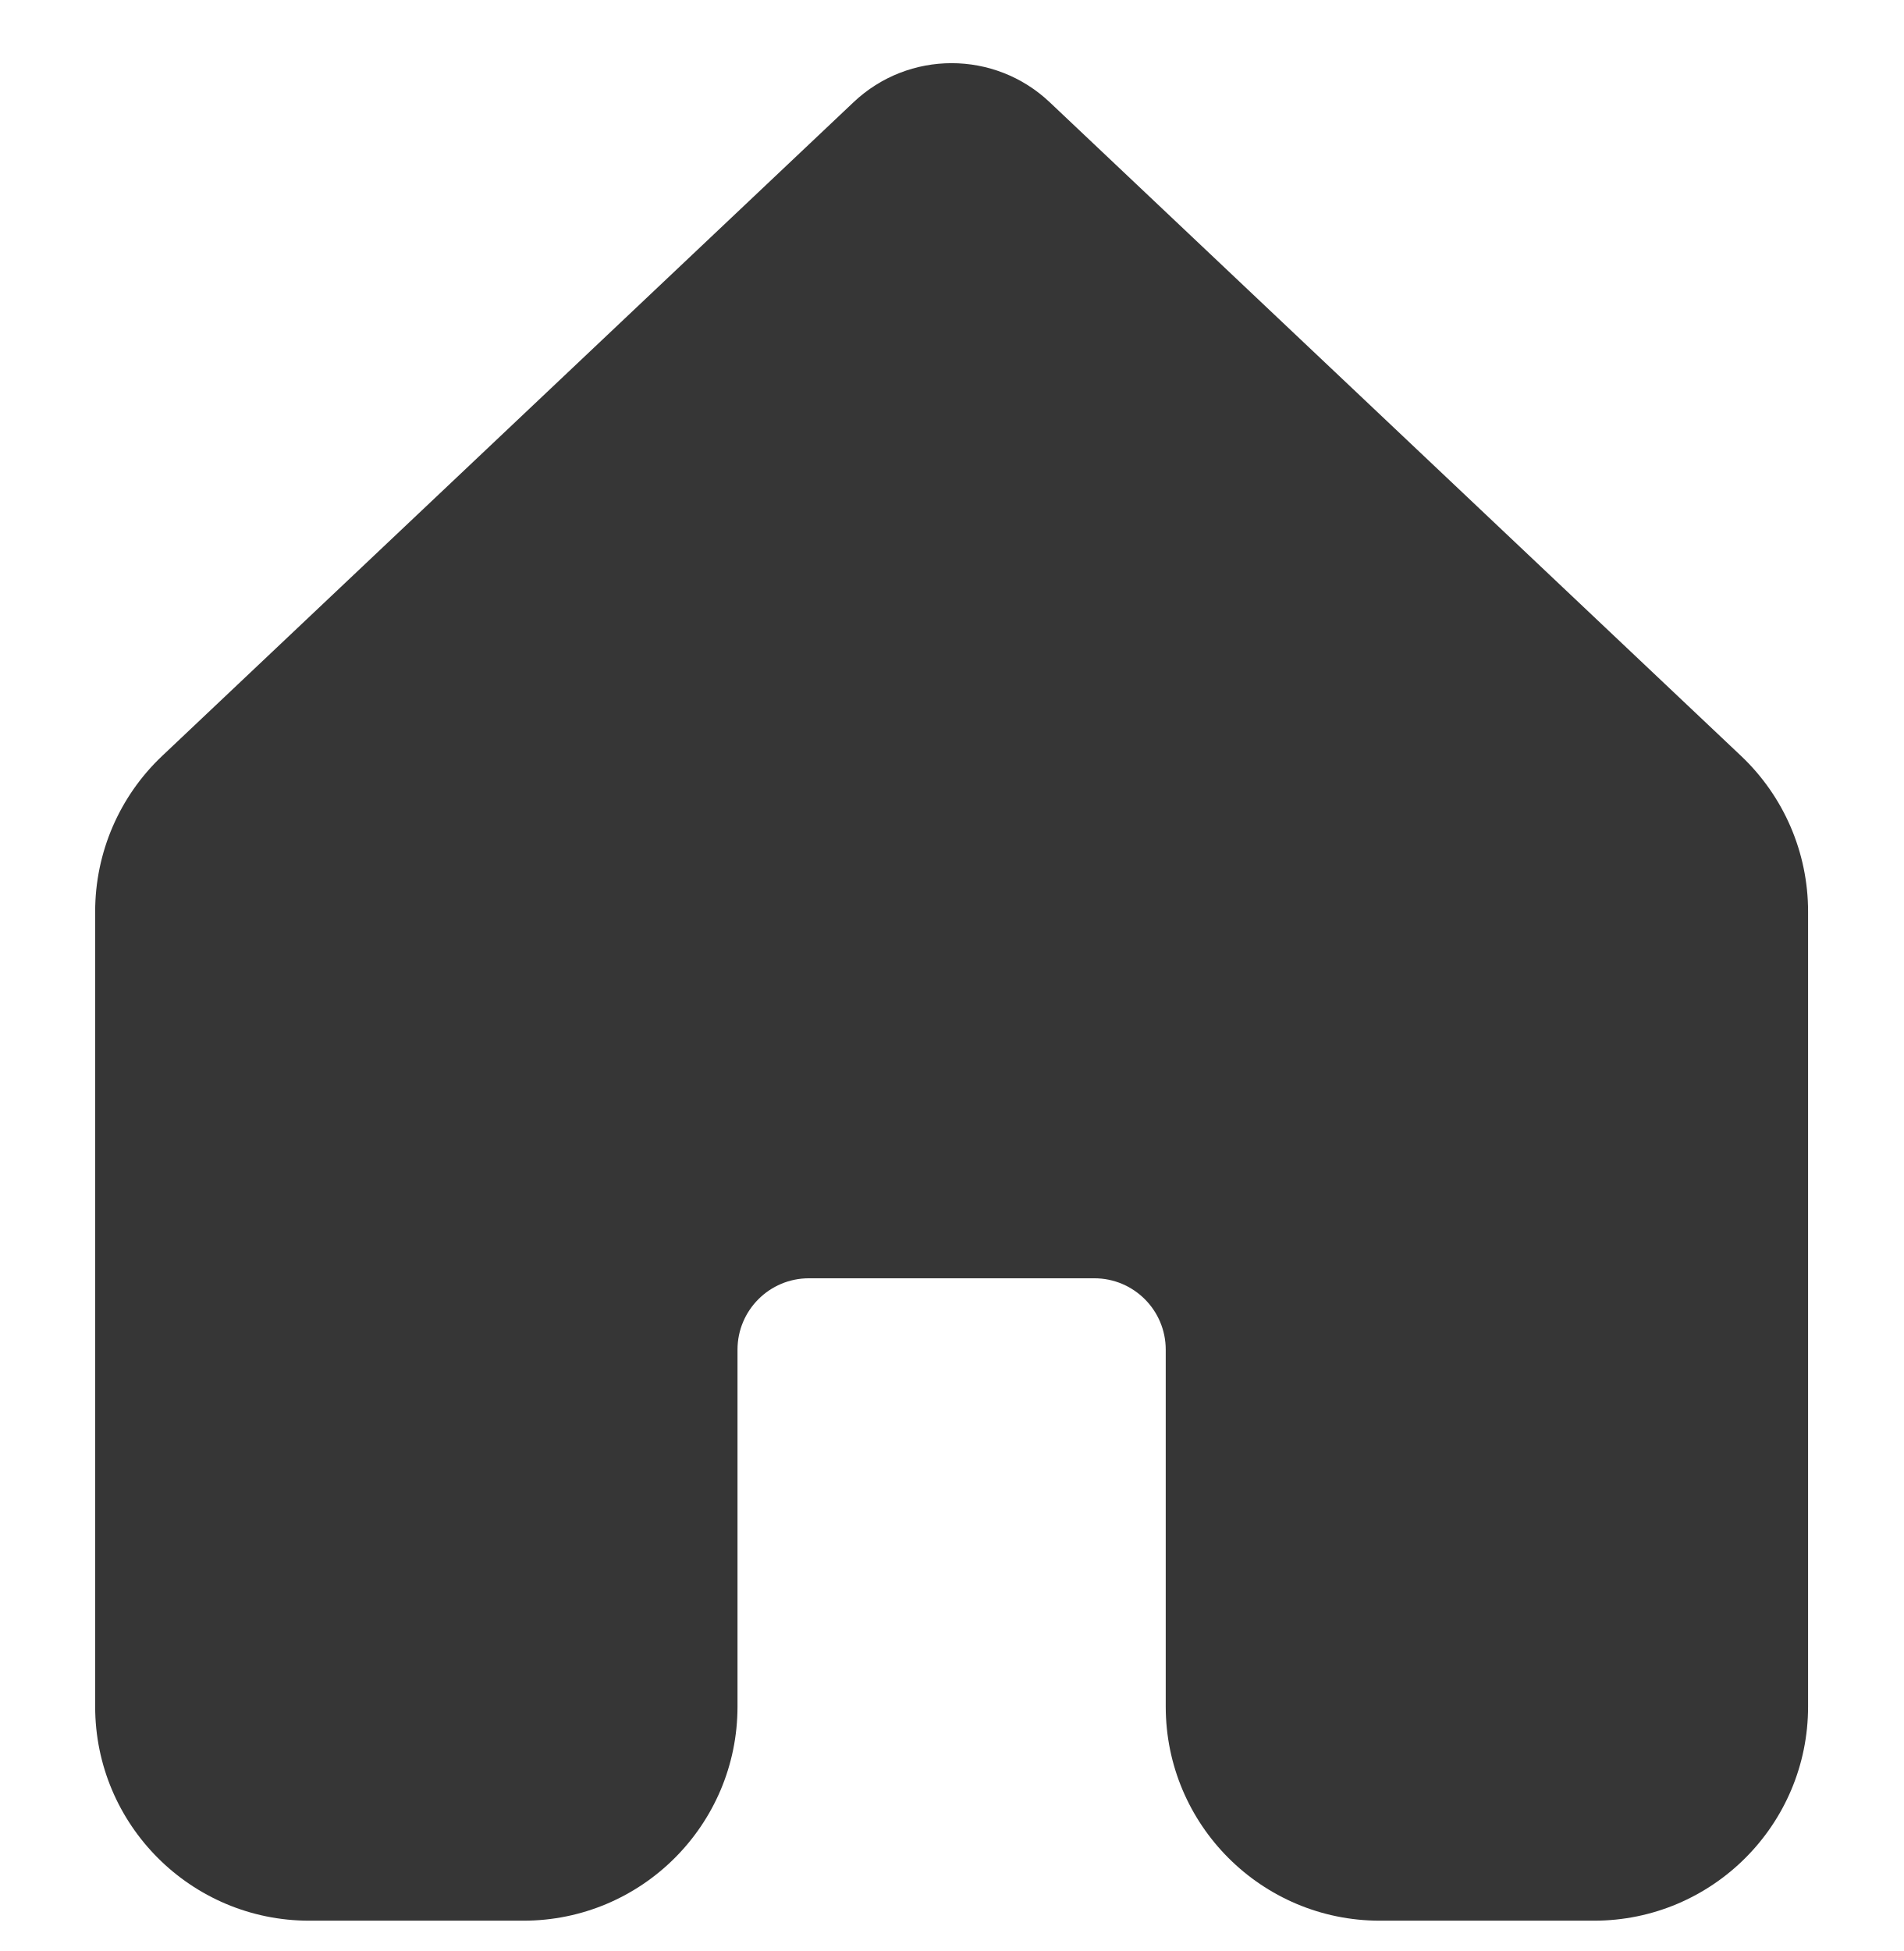
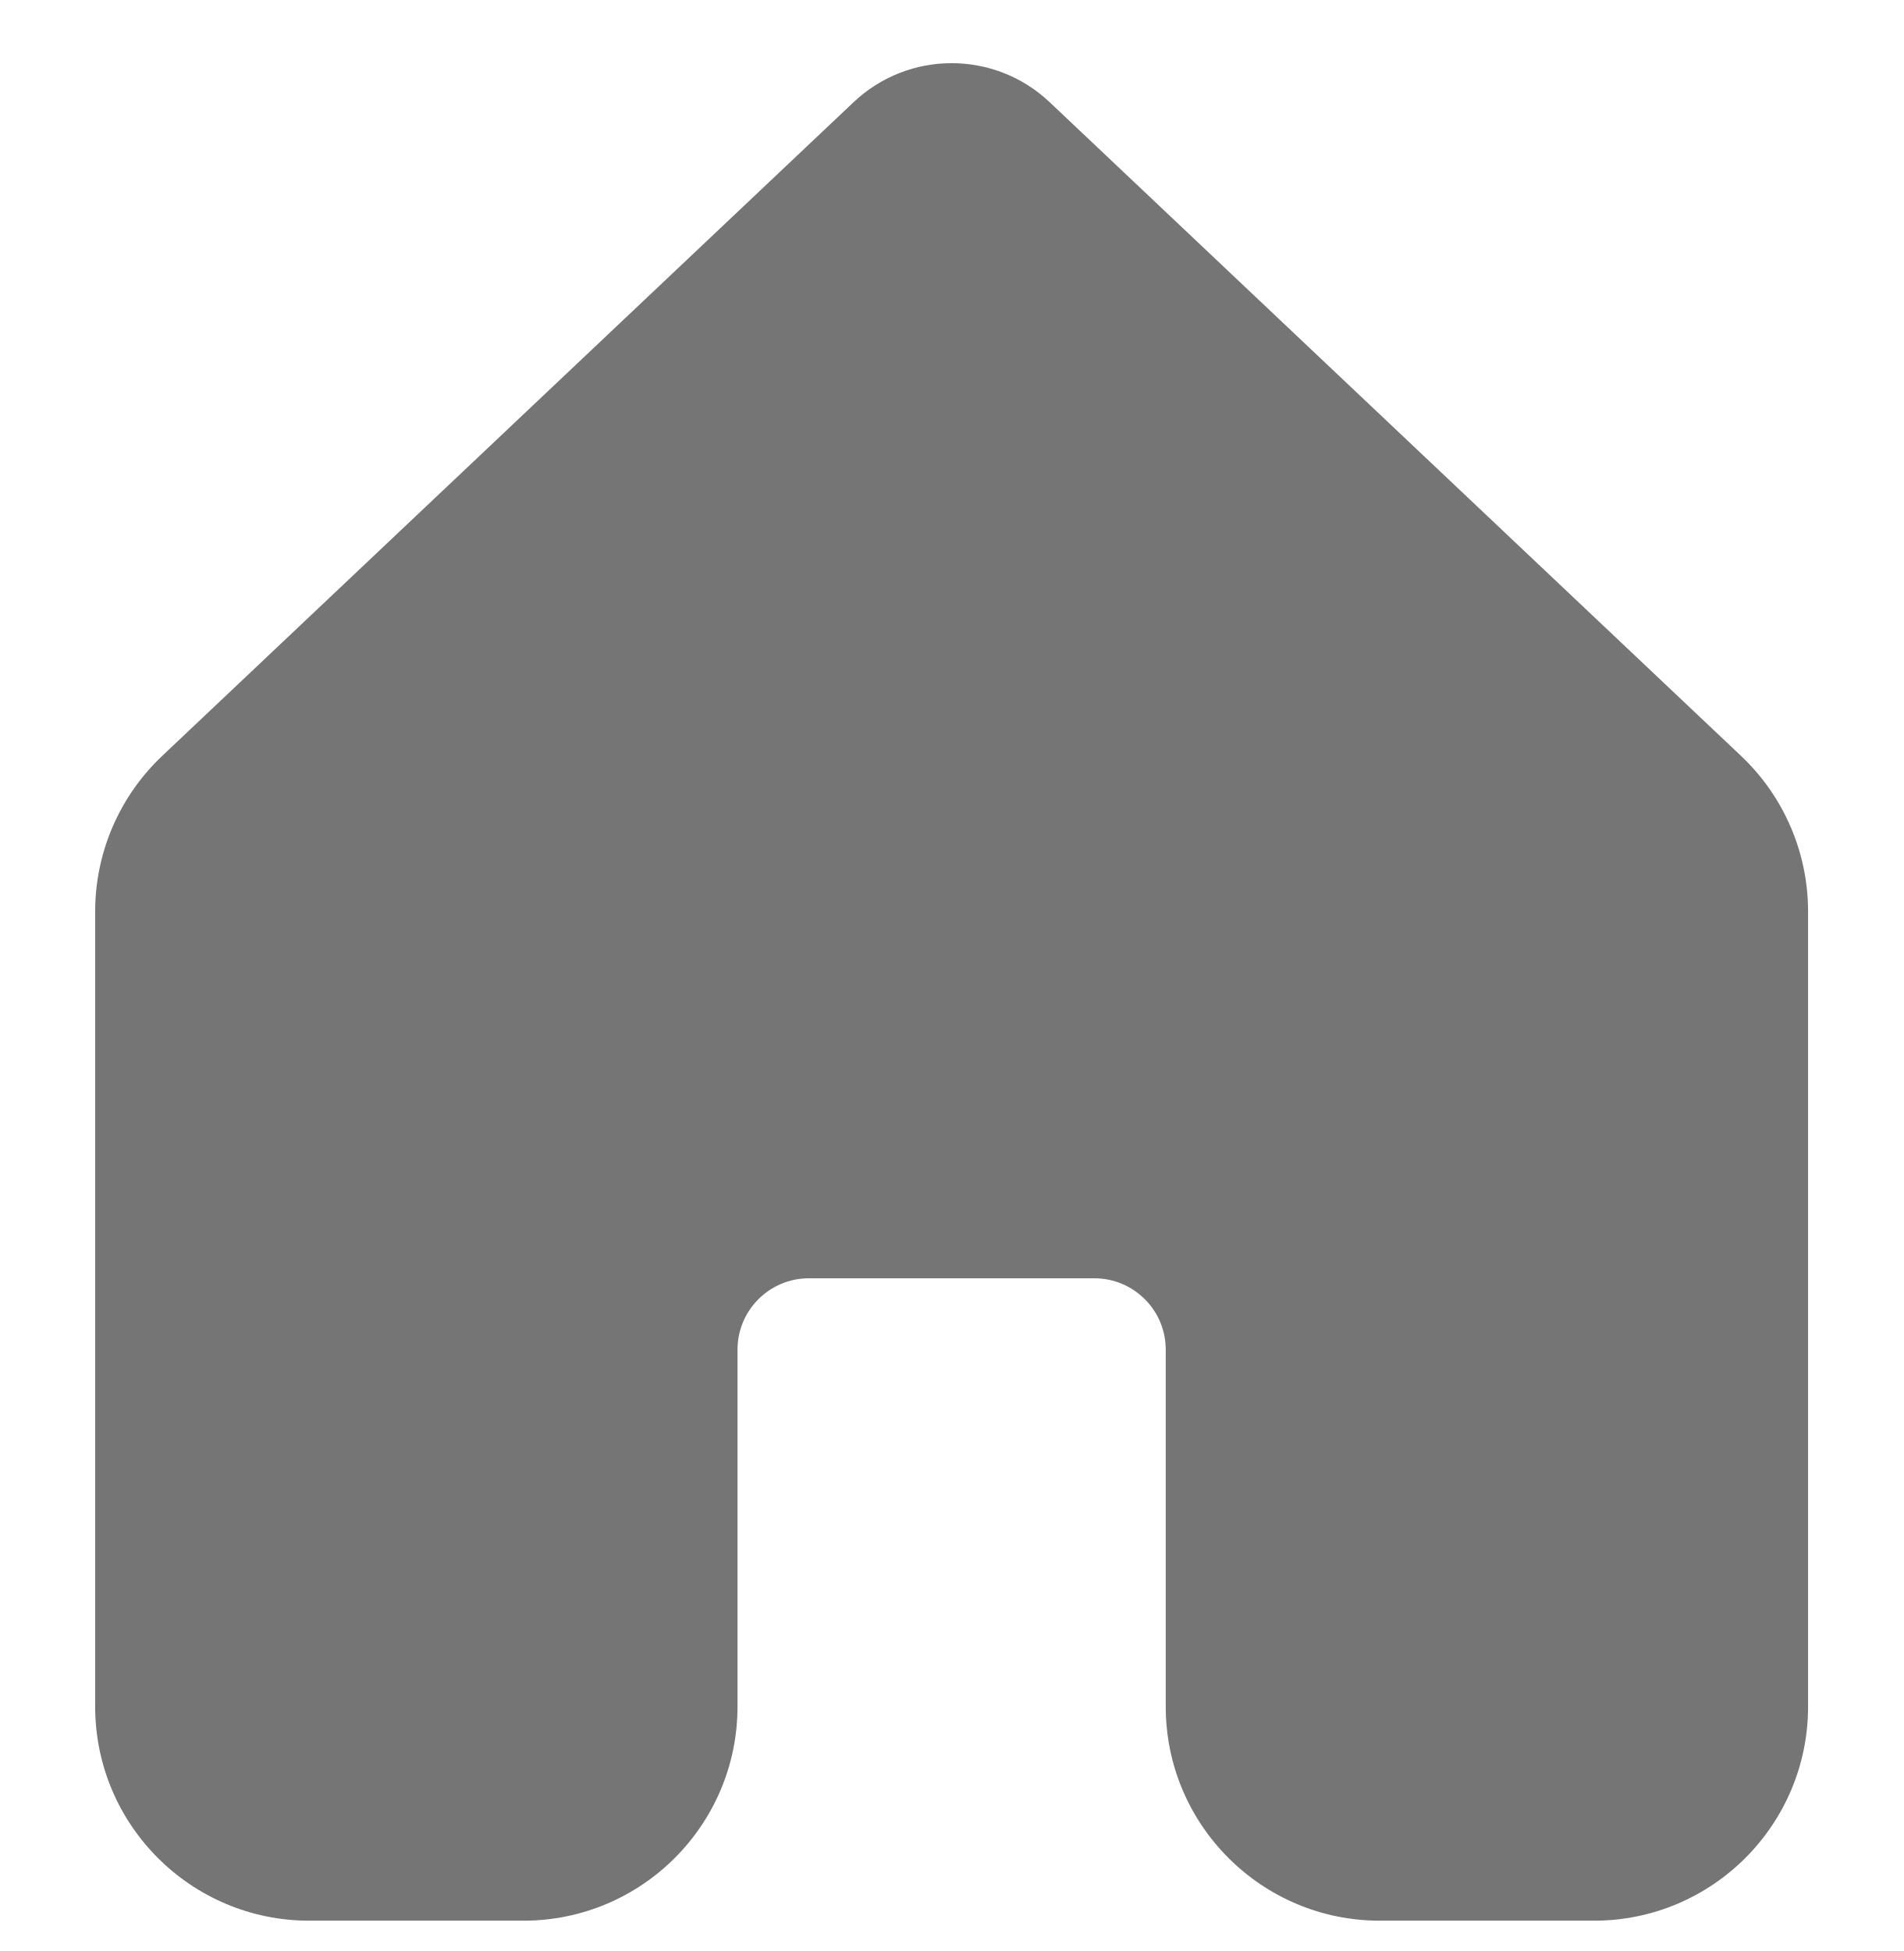
<svg xmlns="http://www.w3.org/2000/svg" width="40" height="41" viewBox="0 0 40 41" fill="none">
-   <path d="M22.061 2.148C20.904 1.054 19.096 1.054 17.939 2.148L3.408 15.886C2.509 16.736 2 17.918 2 19.155V35.863C2 38.348 4.015 40.363 6.5 40.363H11C13.485 40.363 15.5 38.348 15.5 35.863V28.363C15.5 27.535 16.172 26.863 17 26.863H23C23.828 26.863 24.5 27.535 24.5 28.363V35.863C24.5 38.348 26.515 40.363 29 40.363H33.5C35.985 40.363 38 38.348 38 35.863V19.155C38 17.918 37.491 16.736 36.592 15.886L22.061 2.148Z" fill="#363636" />
+   <path d="M22.061 2.148C20.904 1.054 19.096 1.054 17.939 2.148L3.408 15.886C2.509 16.736 2 17.918 2 19.155V35.863C2 38.348 4.015 40.363 6.5 40.363H11C13.485 40.363 15.5 38.348 15.5 35.863V28.363C15.5 27.535 16.172 26.863 17 26.863H23C23.828 26.863 24.5 27.535 24.5 28.363V35.863C24.5 38.348 26.515 40.363 29 40.363H33.5C35.985 40.363 38 38.348 38 35.863V19.155C38 17.918 37.491 16.736 36.592 15.886L22.061 2.148Z" fill="#757575" />
</svg>
